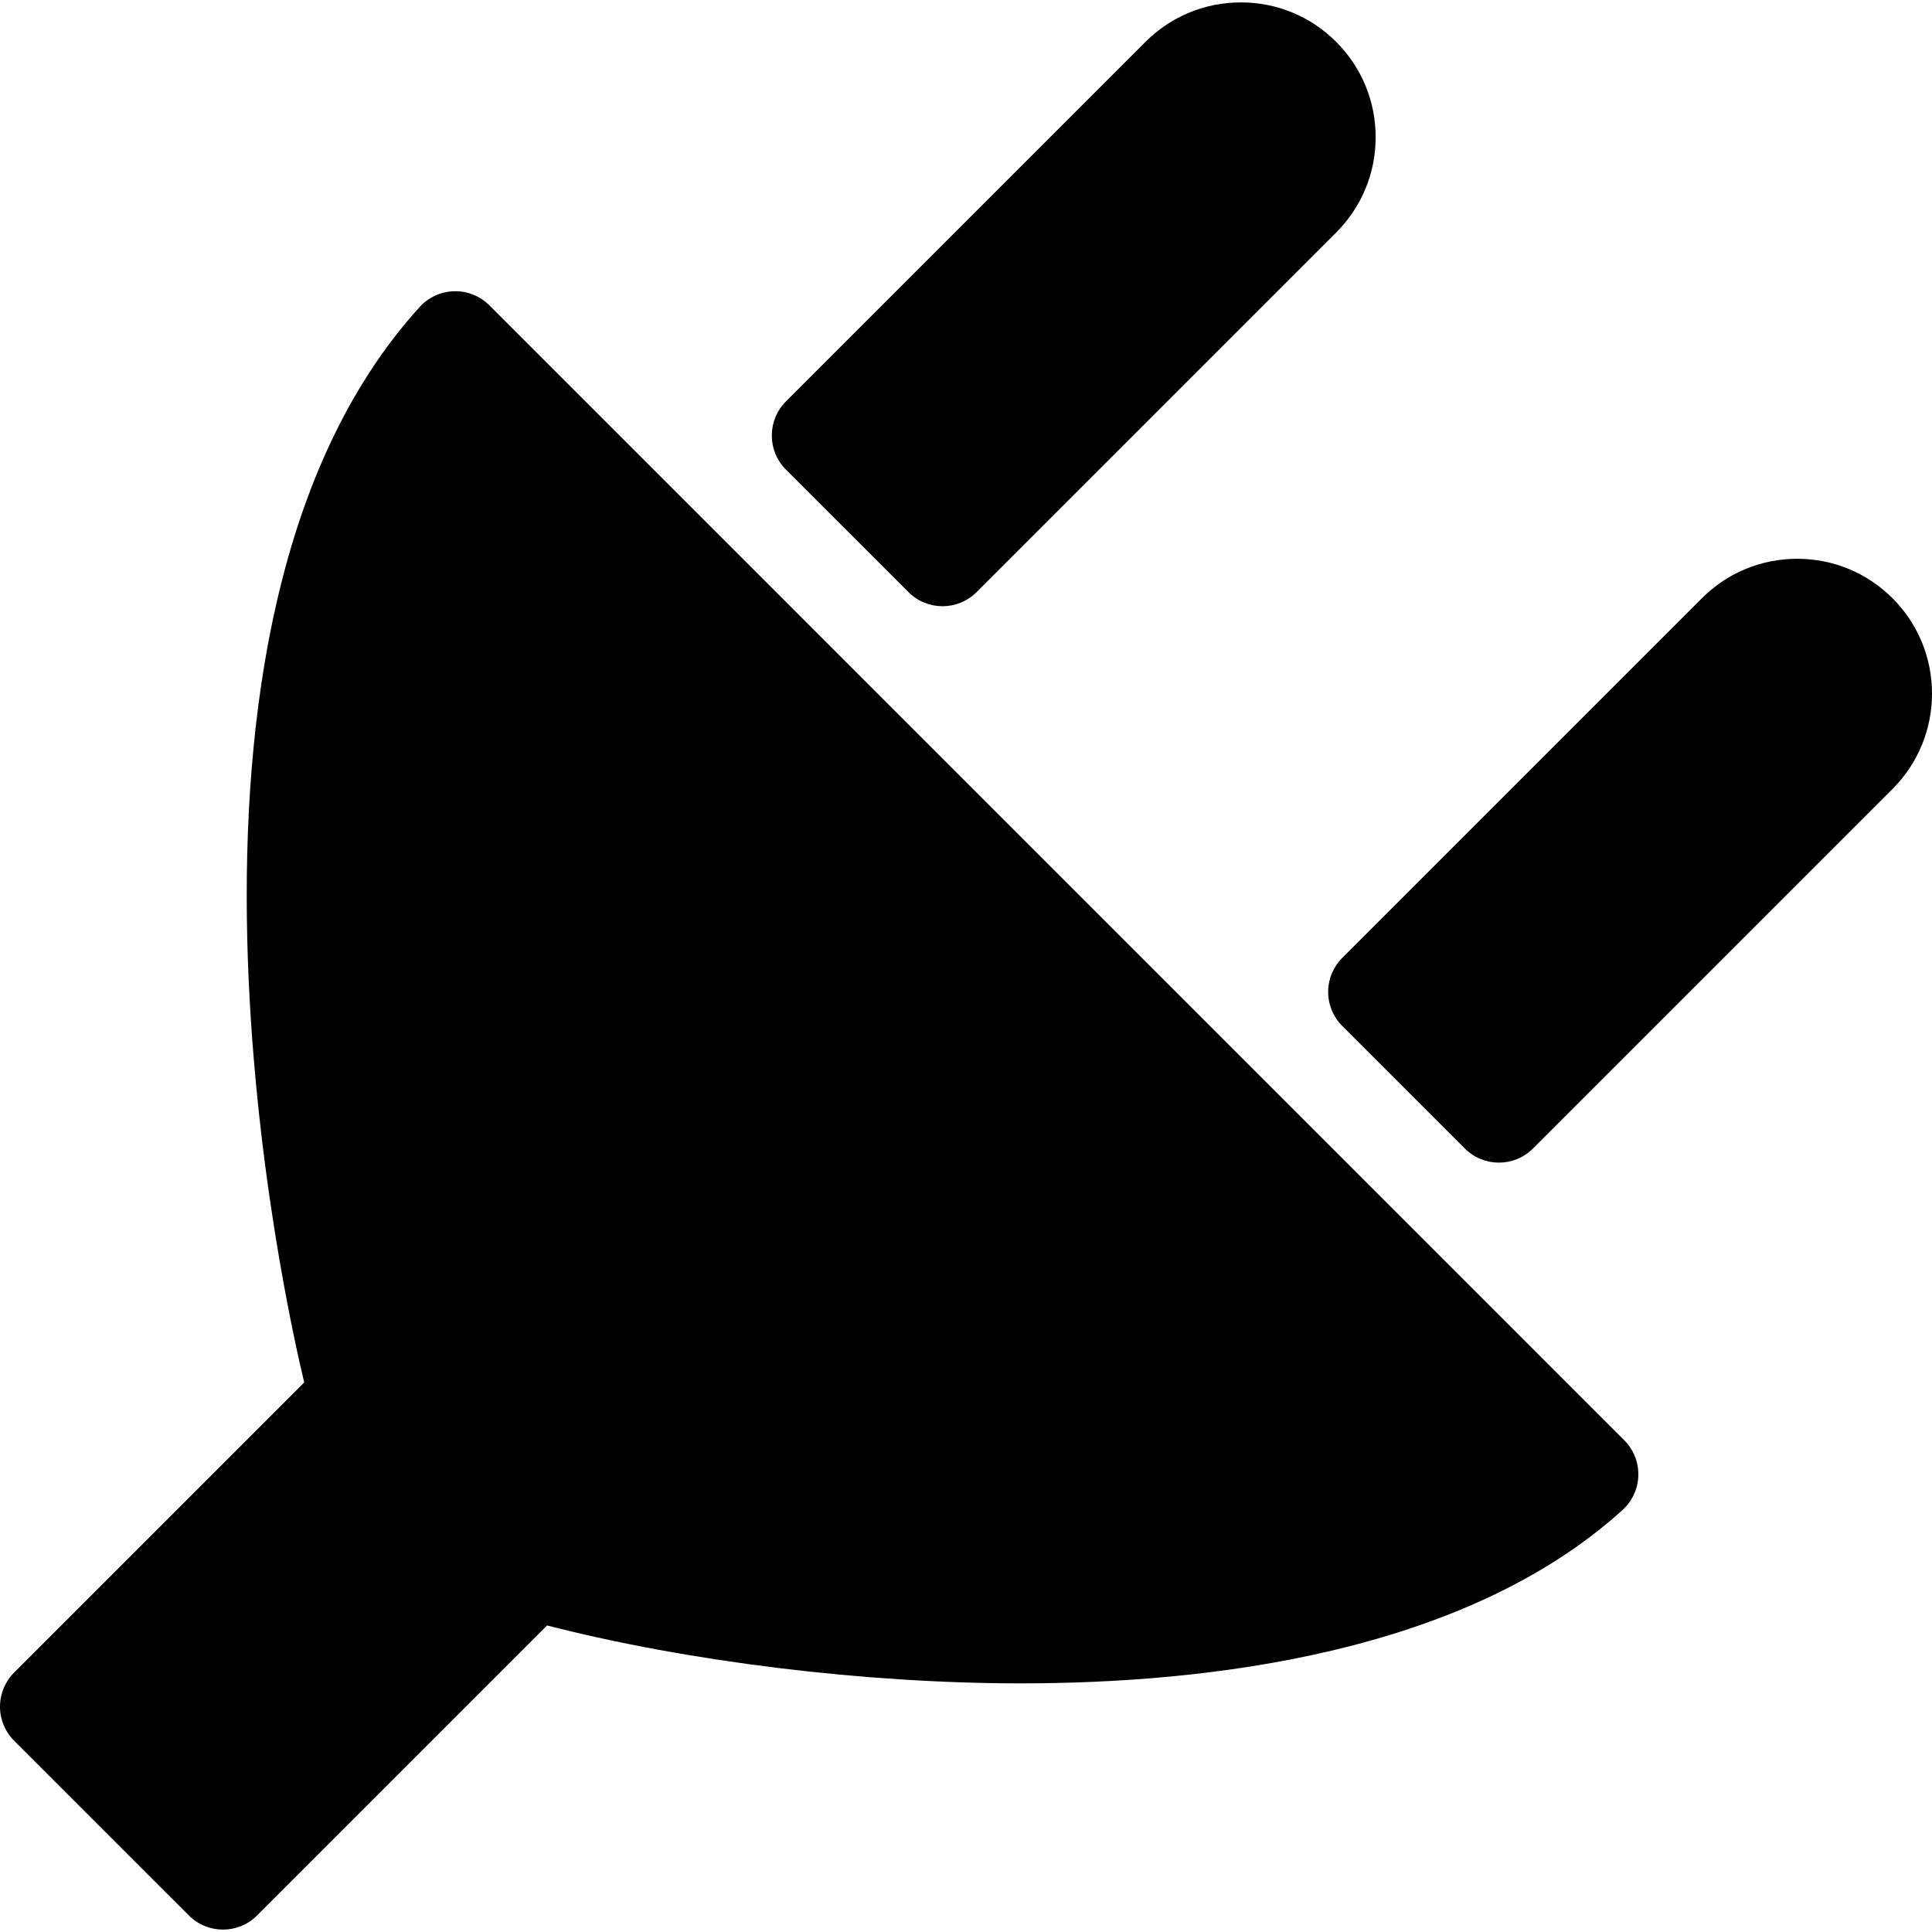
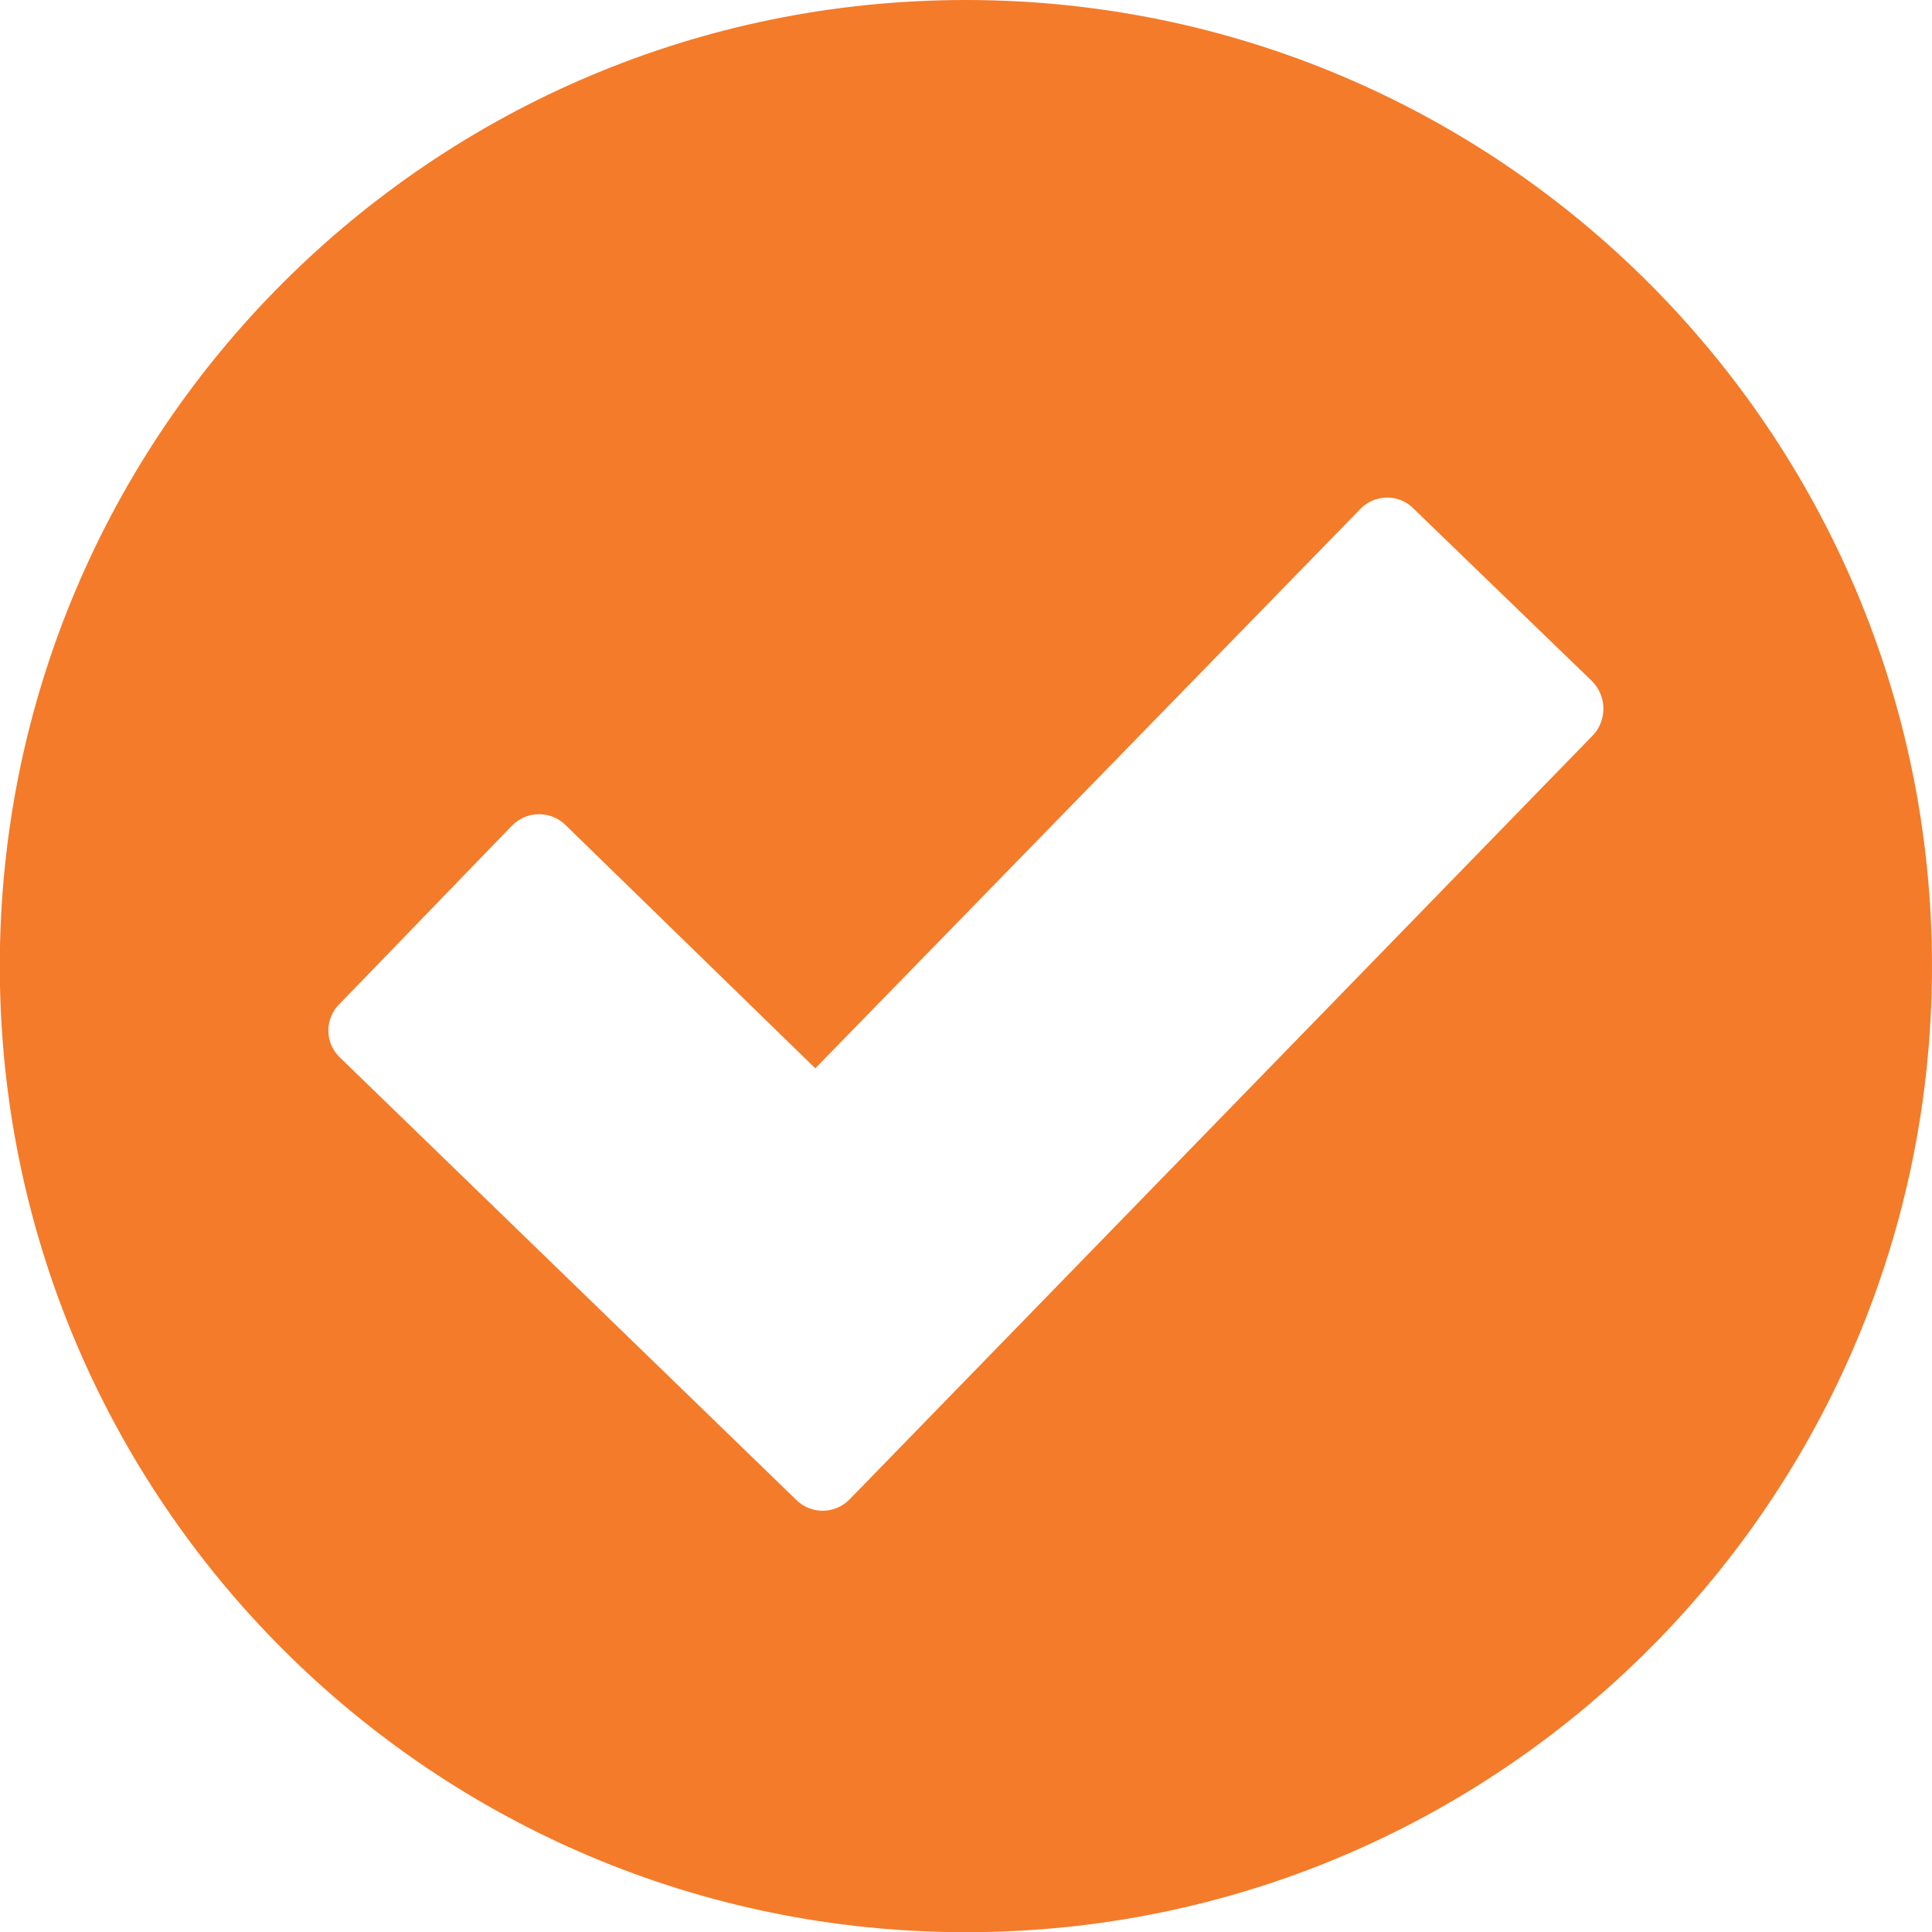
- <svg xmlns="http://www.w3.org/2000/svg" version="1.1" id="Capa_1" x="0px" y="0px" width="99.012px" height="99.012px" viewBox="0 0 99.012 99.012" style="enable-background:new 0 0 99.012 99.012;" xml:space="preserve">
-   <g>
-     <g>
-       <path d="M25.08,15.648c-0.478-0.478-1.135-0.742-1.805-0.723c-0.675,0.017-1.314,0.309-1.768,0.808    c-14.829,16.325-6.762,51.623-5.916,55.115L0.723,85.717C0.26,86.18,0,86.808,0,87.463c0,0.654,0.26,1.283,0.723,1.746    l8.958,8.957c0.482,0.48,1.114,0.723,1.746,0.723c0.631,0,1.264-0.24,1.745-0.723l14.865-14.864    c7.237,1.859,16.289,2.968,24.28,2.968c9.599,0,22.739-1.543,30.836-8.886c0.5-0.454,0.793-1.093,0.809-1.769    c0.018-0.676-0.245-1.328-0.723-1.805L25.08,15.648z" />
-       <path d="M46.557,30.345c0.482,0.482,1.114,0.723,1.746,0.723c0.632,0,1.264-0.241,1.746-0.724l18.428-18.428    c1.305-1.305,2.023-3.04,2.023-4.885c0-1.846-0.719-3.582-2.023-4.886c-1.305-1.305-3.039-2.022-4.885-2.022    c-1.845,0-3.581,0.718-4.887,2.022L40.277,20.574c-0.964,0.964-0.964,2.527,0,3.492L46.557,30.345z" />
-       <path d="M96.99,30.661c-1.305-1.305-3.039-2.024-4.885-2.024c-1.847,0-3.582,0.718-4.886,2.023L68.79,49.089    c-0.464,0.463-0.724,1.091-0.724,1.746s0.26,1.282,0.724,1.746l6.28,6.278c0.481,0.482,1.113,0.724,1.746,0.724    c0.631,0,1.264-0.241,1.746-0.724l18.43-18.429C99.686,37.735,99.686,33.353,96.99,30.661z" />
-     </g>
-   </g>
-   <g>
- </g>
-   <g>
- </g>
-   <g>
- </g>
-   <g>
- </g>
-   <g>
- </g>
-   <g>
- </g>
-   <g>
- </g>
-   <g>
- </g>
-   <g>
- </g>
-   <g>
- </g>
-   <g>
- </g>
-   <g>
- </g>
-   <g>
- </g>
-   <g>
- </g>
-   <g>
- </g>
+ <svg xmlns="http://www.w3.org/2000/svg" viewBox="0 0 98.65 98.65">
+   <path style="fill:#f47b29" d="M49.33,0A49.33,49.33,0,1,0,98.65,49.33,49.35,49.35,0,0,0,49.33,0ZM81.39,37.49l-38,39.06a1.92,1.92,0,0,1-2.77,0L17.36,54a1.9,1.9,0,0,1,0-2.76l8.78-9.08a1.93,1.93,0,0,1,2.77,0L41.63,54.55,69.45,26a1.9,1.9,0,0,1,2.76,0l9.08,8.78A2,2,0,0,1,81.39,37.49Z" />
</svg>
